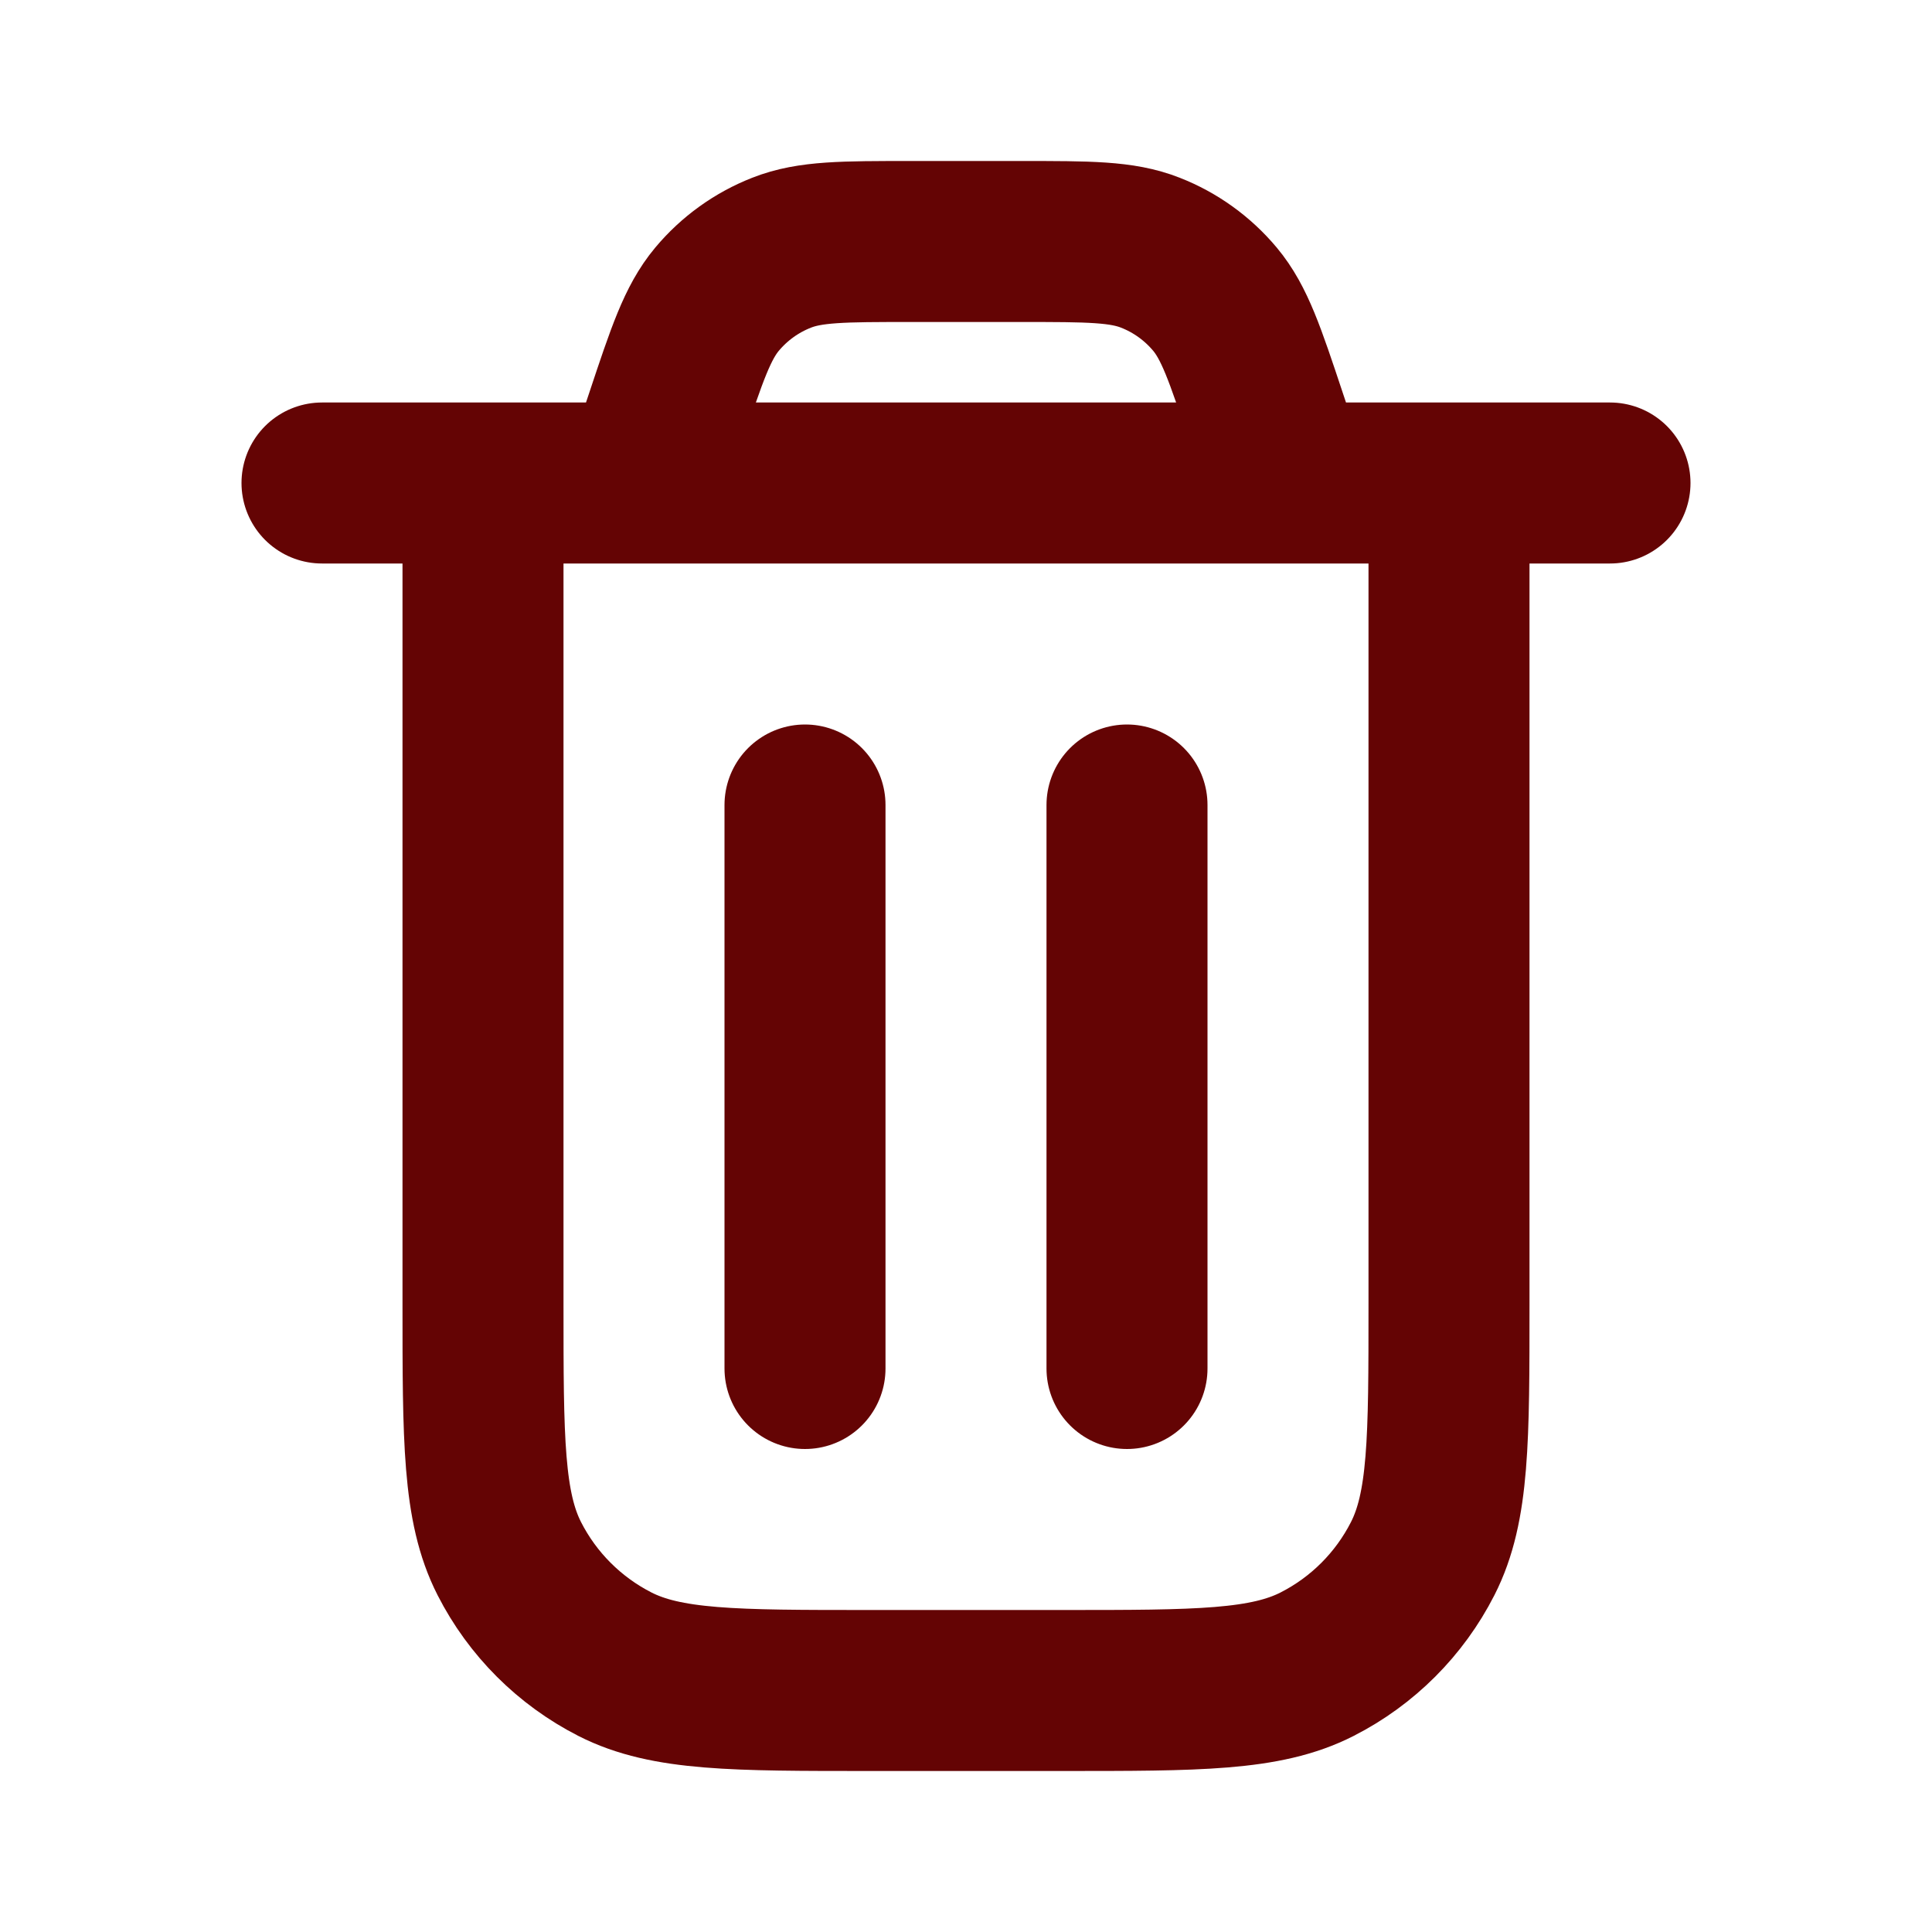
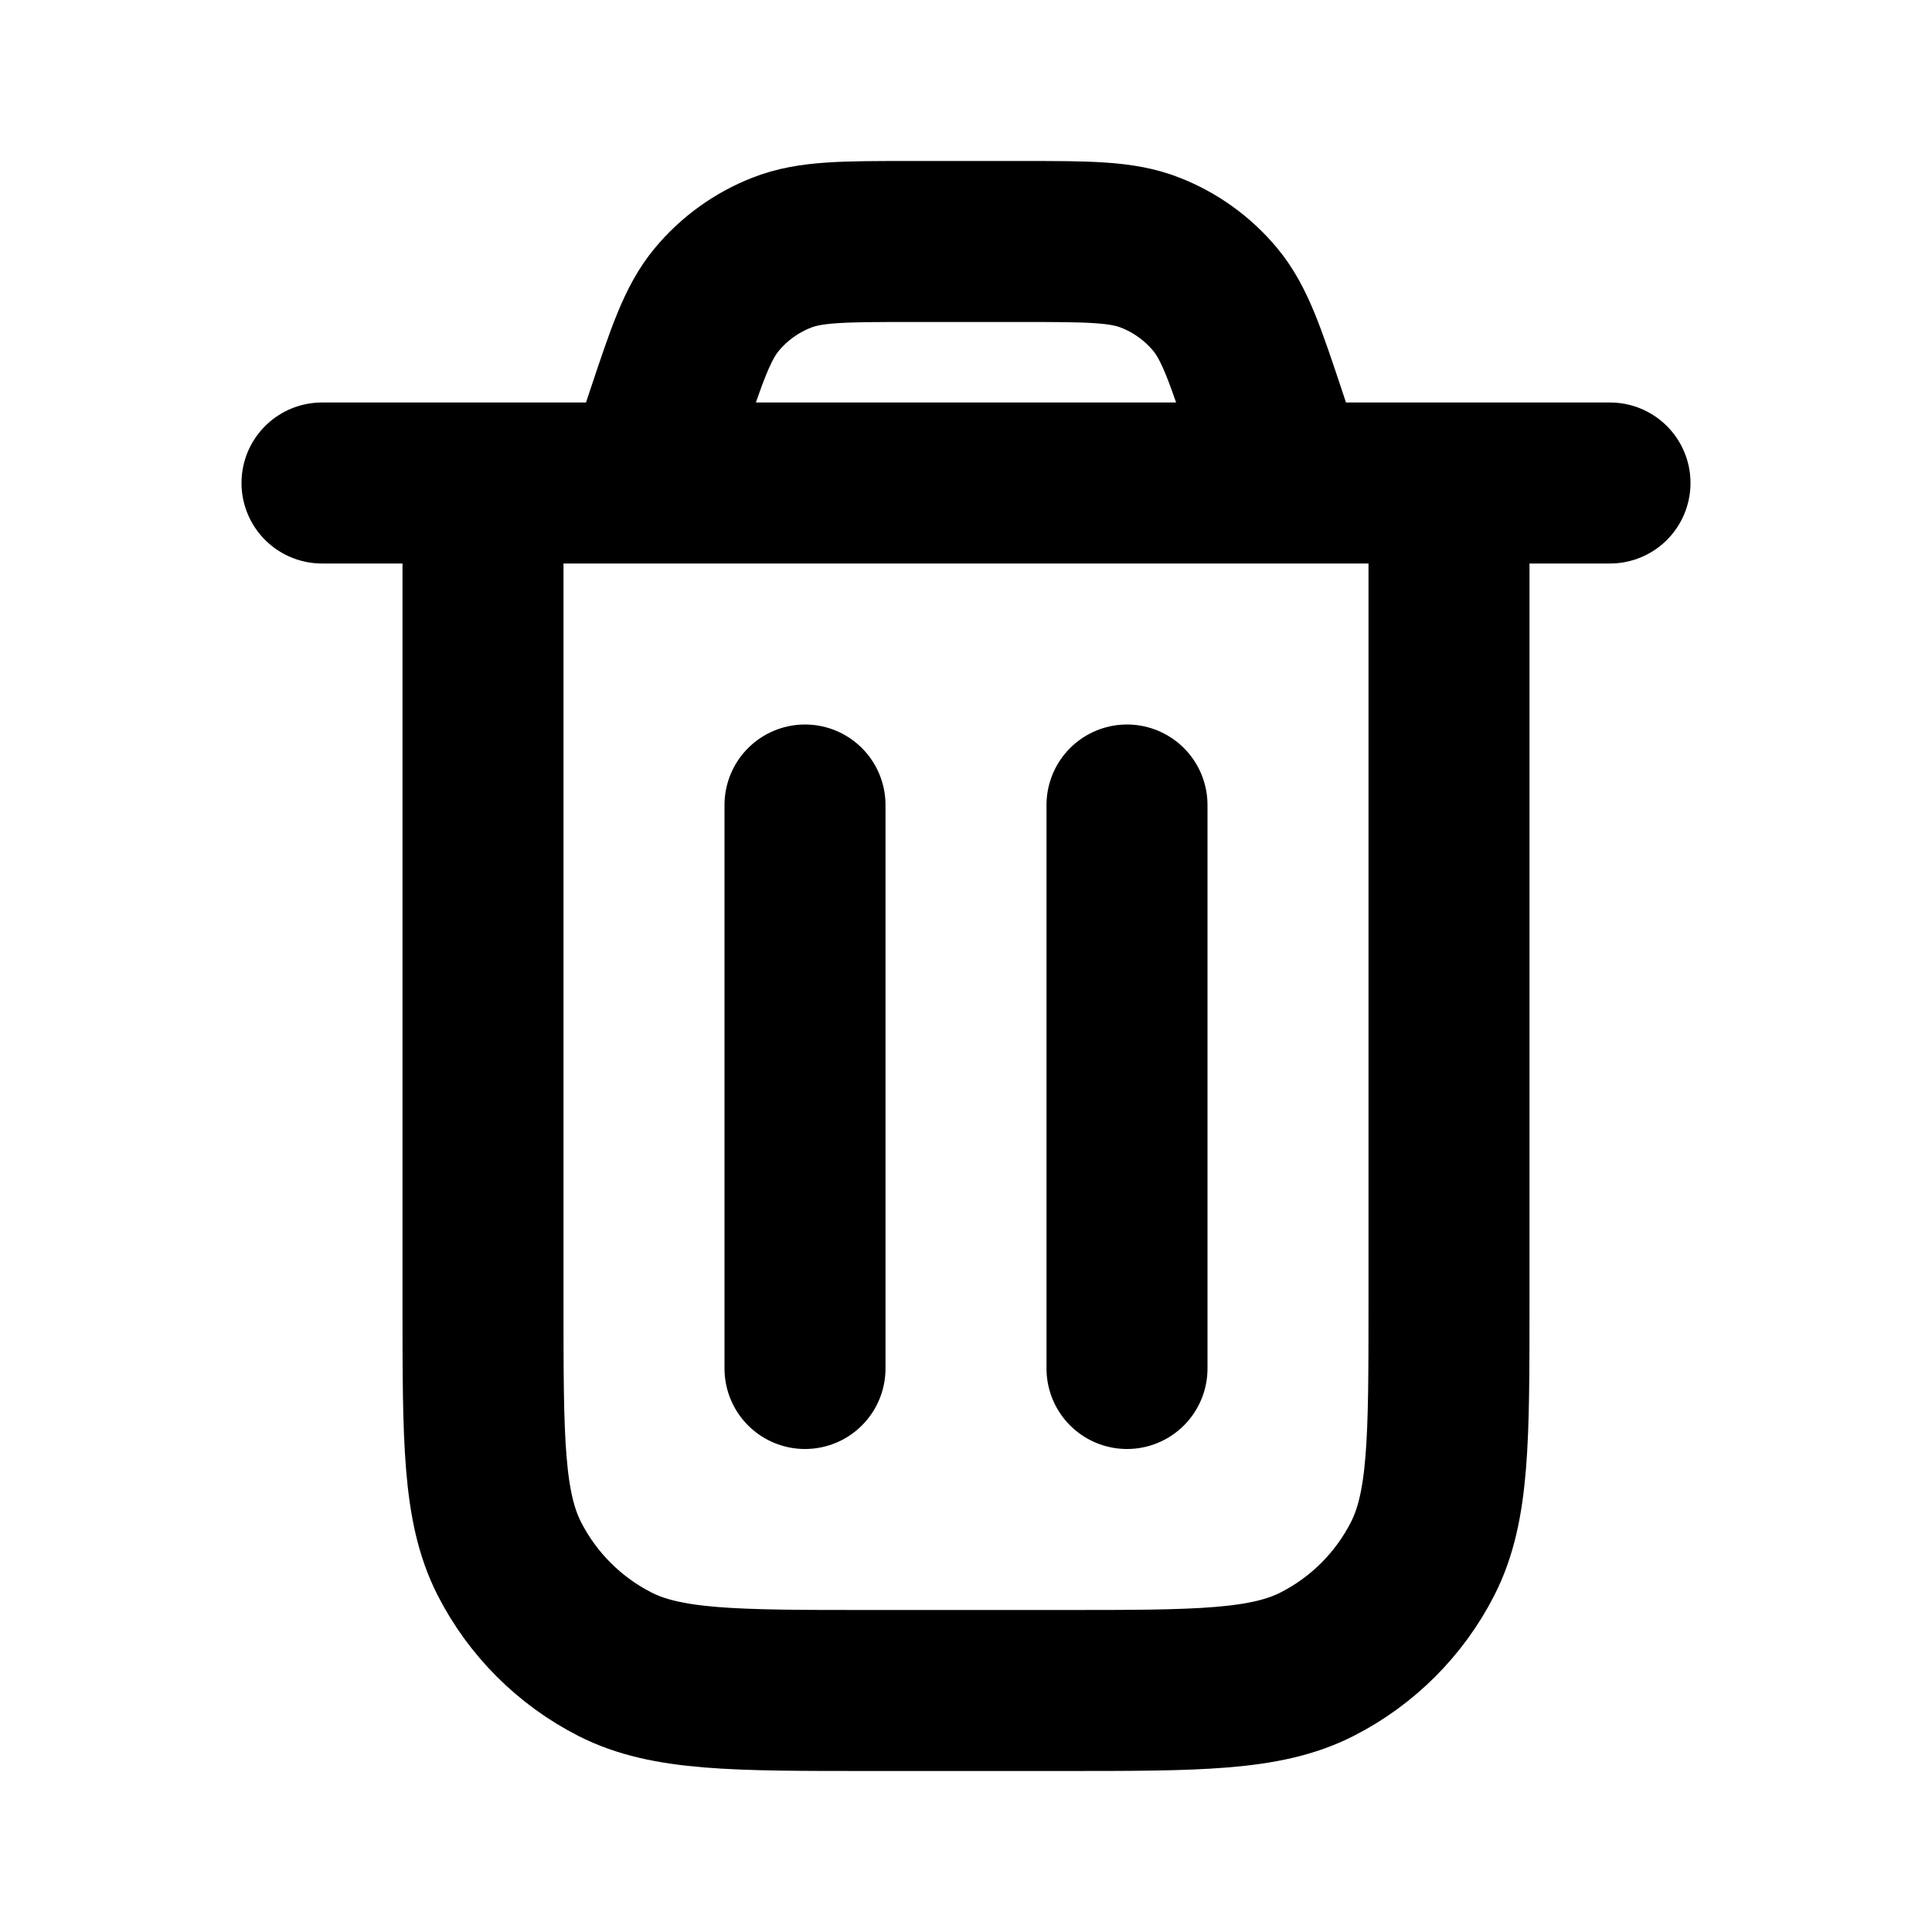
<svg xmlns="http://www.w3.org/2000/svg" viewBox="0 0 24 24" fill="none">
  <g id="SVGRepo_bgCarrier" stroke-width="0" />
  <g id="SVGRepo_tracerCarrier" stroke-linecap="round" stroke-linejoin="round" />
  <g id="SVGRepo_iconCarrier">
-     <path d="M4 6H20M16 6L15.729 5.188C15.467 4.401 15.336 4.008 15.093 3.717C14.878 3.46 14.602 3.261 14.29 3.139C13.938 3 13.523 3 12.694 3H11.306C10.477 3 10.062 3 9.71 3.139C9.398 3.261 9.122 3.46 8.907 3.717C8.664 4.008 8.533 4.401 8.271 5.188L8 6M18 6V16.2C18 17.88 18 18.72 17.673 19.362C17.385 19.927 16.927 20.385 16.362 20.673C15.72 21 14.88 21 13.2 21H10.8C9.12 21 8.28 21 7.638 20.673C7.074 20.385 6.615 19.927 6.327 19.362C6 18.72 6 17.88 6 16.2V6M14 10V17M10 10V17" stroke="rgb(100, 4, 4)" stroke-width="2" stroke-linecap="round" stroke-linejoin="round" />
+     <path d="M4 6H20M16 6L15.729 5.188C15.467 4.401 15.336 4.008 15.093 3.717C14.878 3.46 14.602 3.261 14.29 3.139C13.938 3 13.523 3 12.694 3H11.306C10.477 3 10.062 3 9.71 3.139C9.398 3.261 9.122 3.46 8.907 3.717C8.664 4.008 8.533 4.401 8.271 5.188L8 6M18 6V16.2C18 17.88 18 18.72 17.673 19.362C17.385 19.927 16.927 20.385 16.362 20.673C15.72 21 14.88 21 13.2 21H10.8C9.12 21 8.28 21 7.638 20.673C7.074 20.385 6.615 19.927 6.327 19.362C6 18.72 6 17.88 6 16.2V6M14 10V17M10 10V17" stroke="black" stroke-width="2" stroke-linecap="round" stroke-linejoin="round" />
  </g>
</svg>
